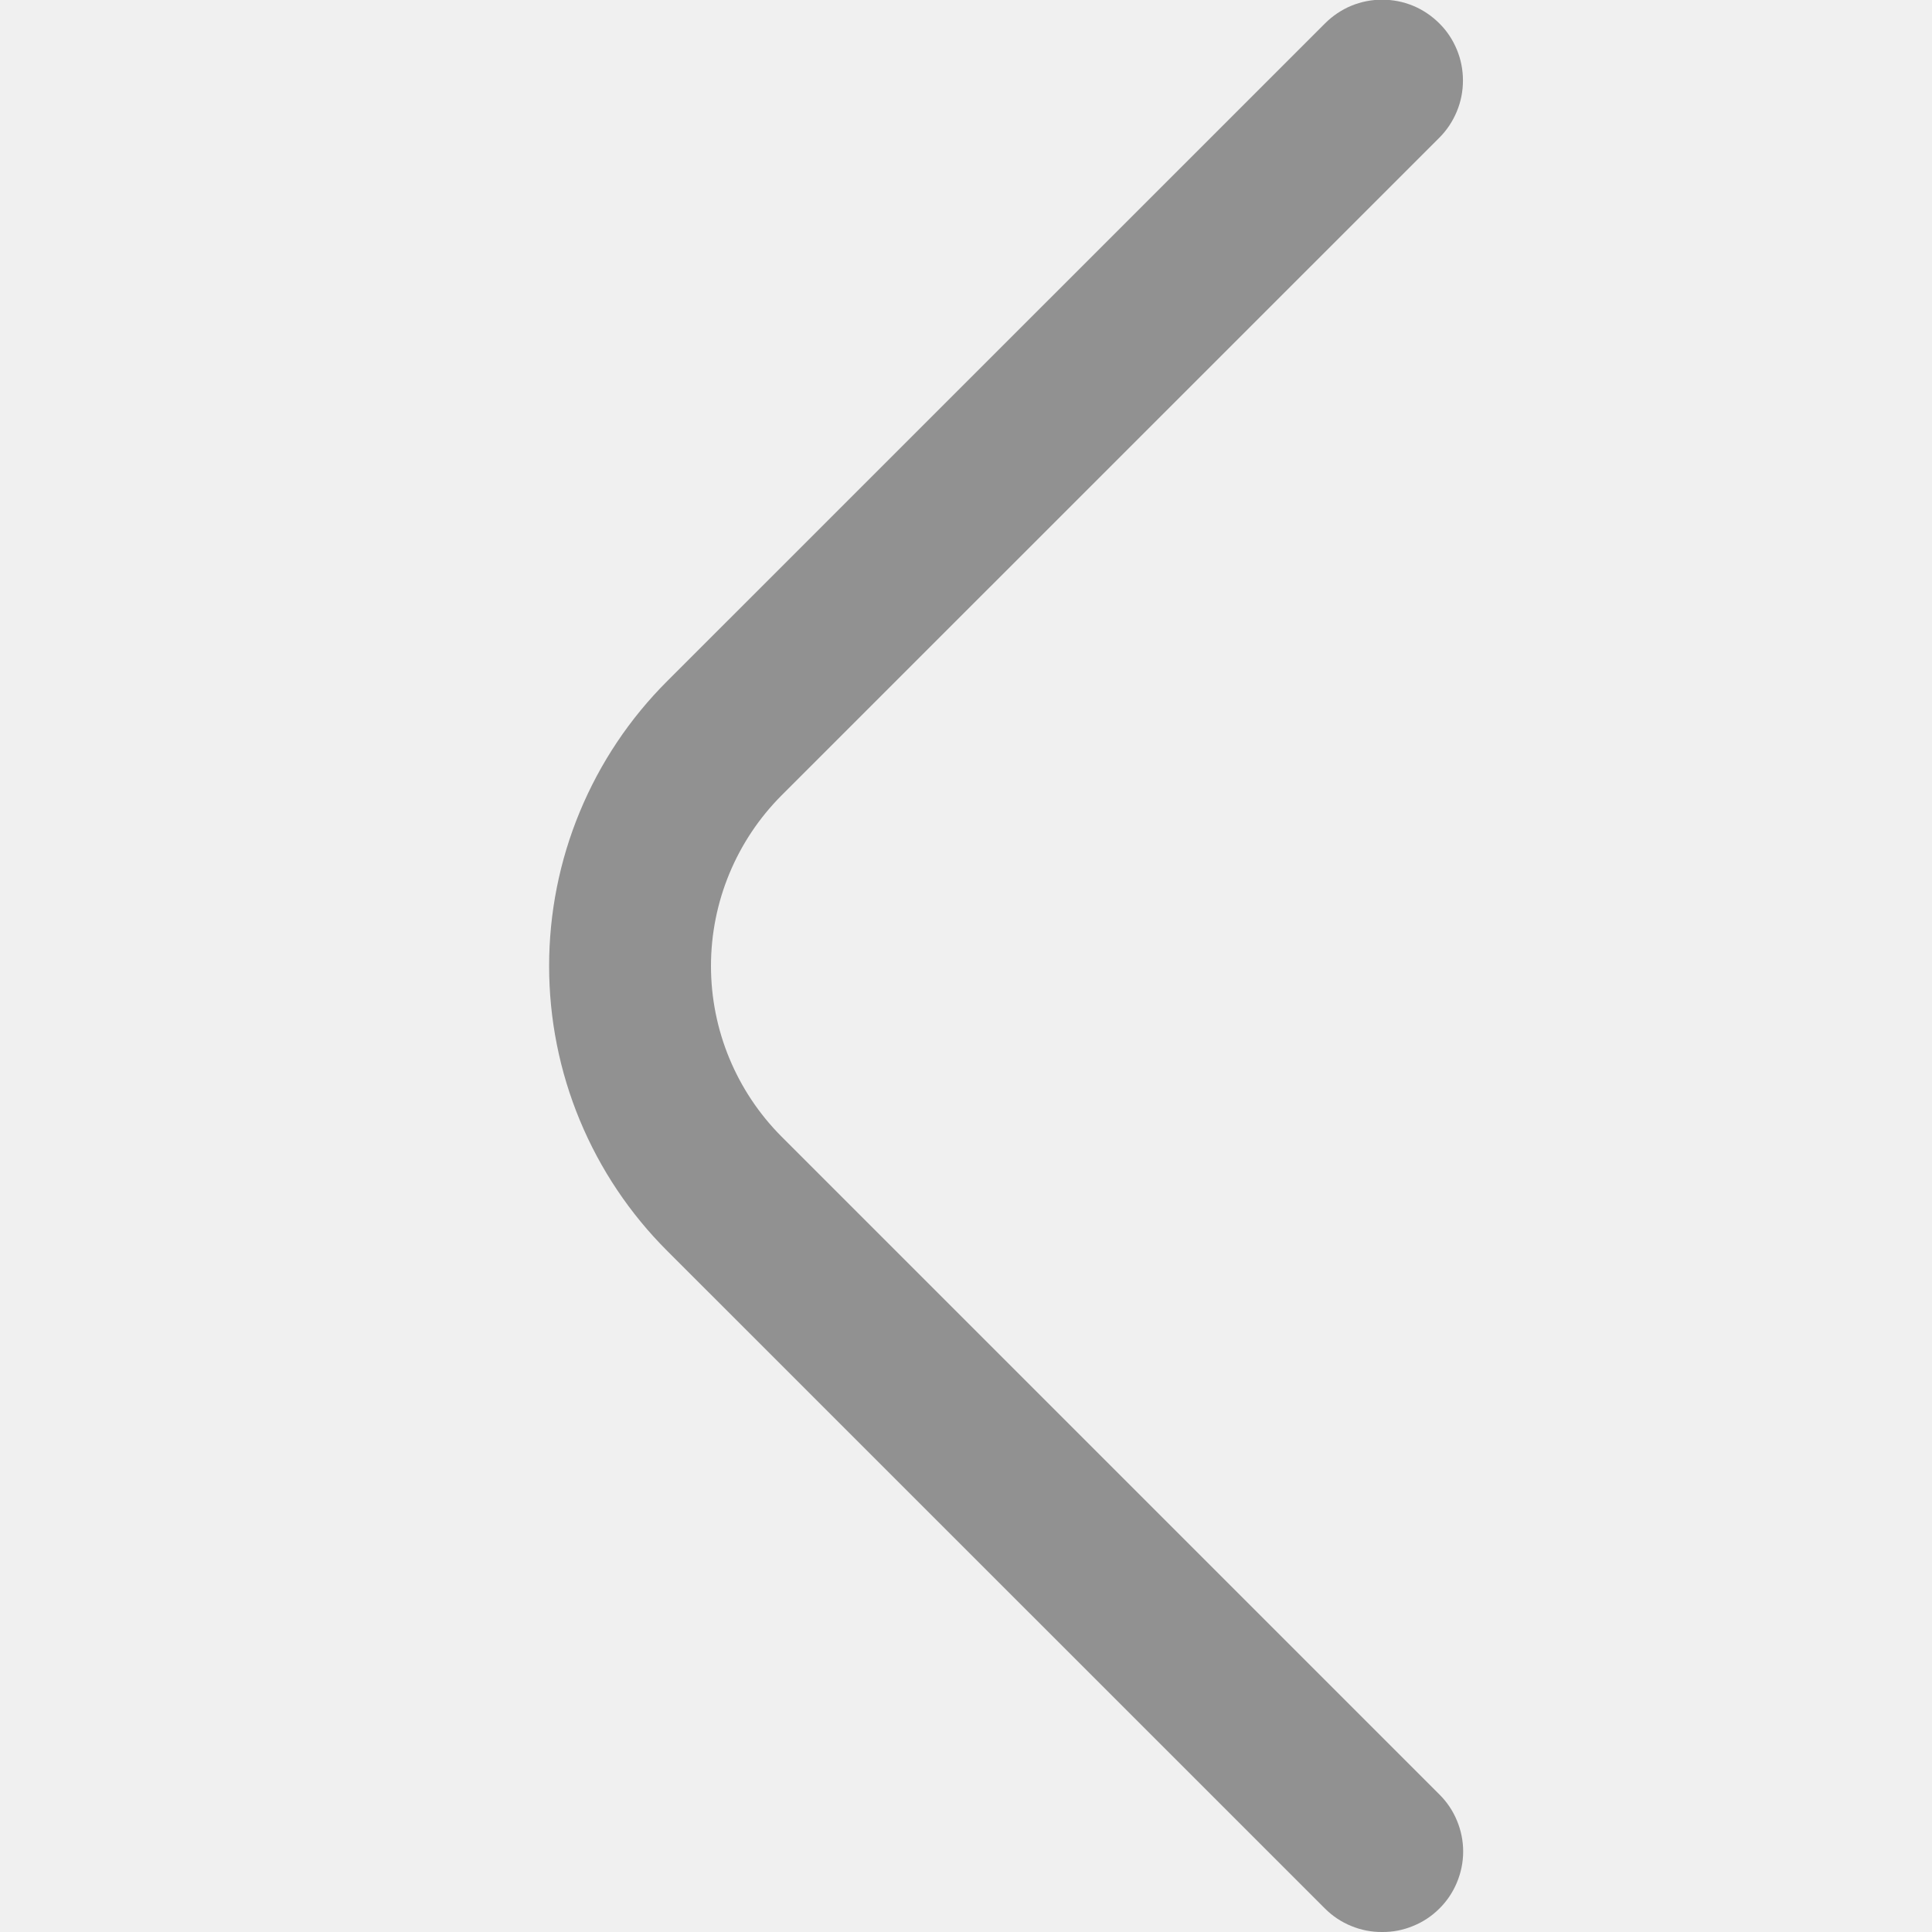
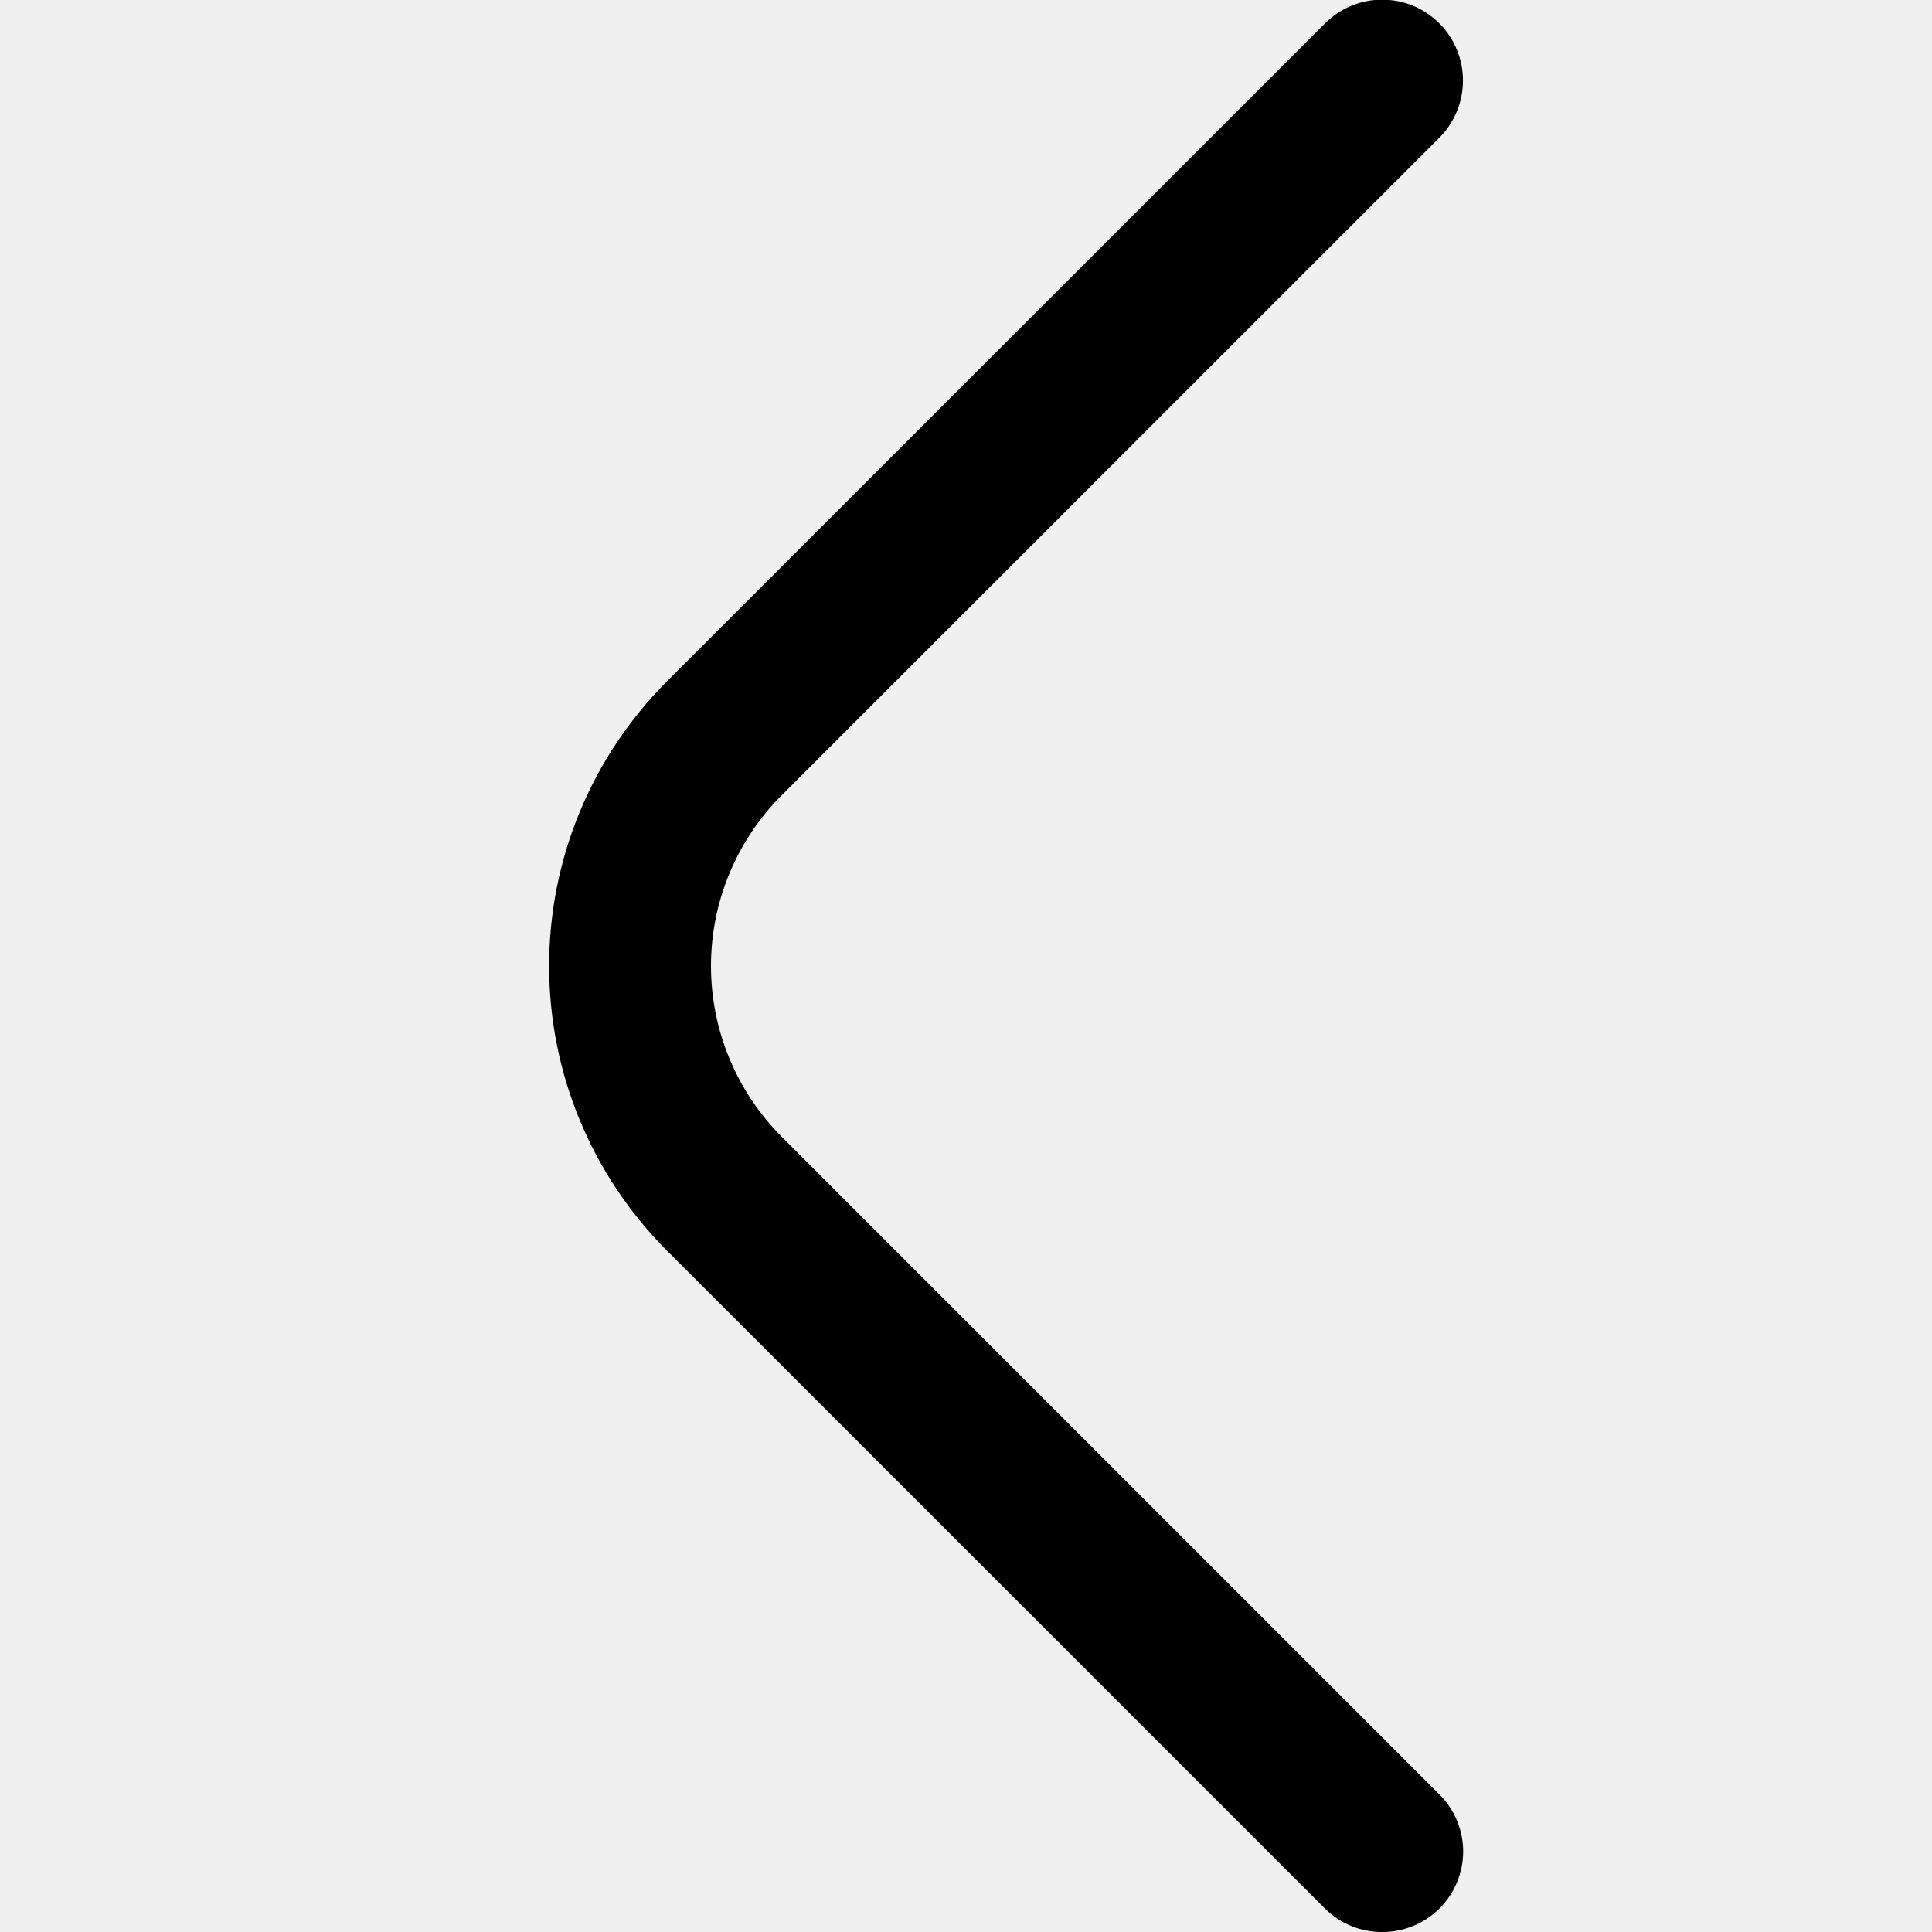
<svg xmlns="http://www.w3.org/2000/svg" width="18" height="18" viewBox="0 0 18 18" fill="none">
  <g clip-path="url(#clip0_5_2631)">
-     <path d="M12.877 18C12.779 18.001 12.681 17.982 12.589 17.944C12.498 17.907 12.415 17.852 12.345 17.782L6.217 11.655C5.868 11.307 5.591 10.893 5.402 10.437C5.213 9.982 5.116 9.493 5.116 9C5.116 8.507 5.213 8.018 5.402 7.563C5.591 7.107 5.868 6.693 6.217 6.345L12.345 0.218C12.415 0.148 12.498 0.092 12.589 0.054C12.681 0.016 12.778 -0.003 12.877 -0.003C12.976 -0.003 13.074 0.016 13.166 0.054C13.257 0.092 13.34 0.148 13.41 0.218C13.48 0.287 13.535 0.37 13.573 0.462C13.611 0.553 13.63 0.651 13.63 0.75C13.63 0.849 13.611 0.947 13.573 1.038C13.535 1.13 13.48 1.213 13.41 1.283L7.282 7.41C6.861 7.832 6.624 8.404 6.624 9C6.624 9.596 6.861 10.168 7.282 10.59L13.41 16.718C13.48 16.787 13.536 16.87 13.574 16.962C13.612 17.053 13.632 17.151 13.632 17.25C13.632 17.349 13.612 17.447 13.574 17.538C13.536 17.63 13.48 17.713 13.41 17.782C13.34 17.852 13.257 17.907 13.165 17.944C13.074 17.982 12.976 18.001 12.877 18Z" fill="#919191" />
+     <path d="M12.877 18C12.779 18.001 12.681 17.982 12.589 17.944C12.498 17.907 12.415 17.852 12.345 17.782L6.217 11.655C5.868 11.307 5.591 10.893 5.402 10.437C5.213 9.982 5.116 9.493 5.116 9C5.116 8.507 5.213 8.018 5.402 7.563C5.591 7.107 5.868 6.693 6.217 6.345L12.345 0.218C12.415 0.148 12.498 0.092 12.589 0.054C12.681 0.016 12.778 -0.003 12.877 -0.003C12.976 -0.003 13.074 0.016 13.166 0.054C13.257 0.092 13.34 0.148 13.41 0.218C13.48 0.287 13.535 0.37 13.573 0.462C13.611 0.553 13.63 0.651 13.63 0.75C13.63 0.849 13.611 0.947 13.573 1.038C13.535 1.13 13.48 1.213 13.41 1.283L7.282 7.41C6.861 7.832 6.624 8.404 6.624 9C6.624 9.596 6.861 10.168 7.282 10.59L13.41 16.718C13.48 16.787 13.536 16.87 13.574 16.962C13.612 17.053 13.632 17.151 13.632 17.25C13.632 17.349 13.612 17.447 13.574 17.538C13.536 17.63 13.48 17.713 13.41 17.782C13.34 17.852 13.257 17.907 13.165 17.944C13.074 17.982 12.976 18.001 12.877 18Z" fill="currentColor" />
  </g>
  <defs>
    <clipPath id="clip0_5_2631">
      <rect width="18" height="18" fill="white" />
    </clipPath>
  </defs>
</svg>
